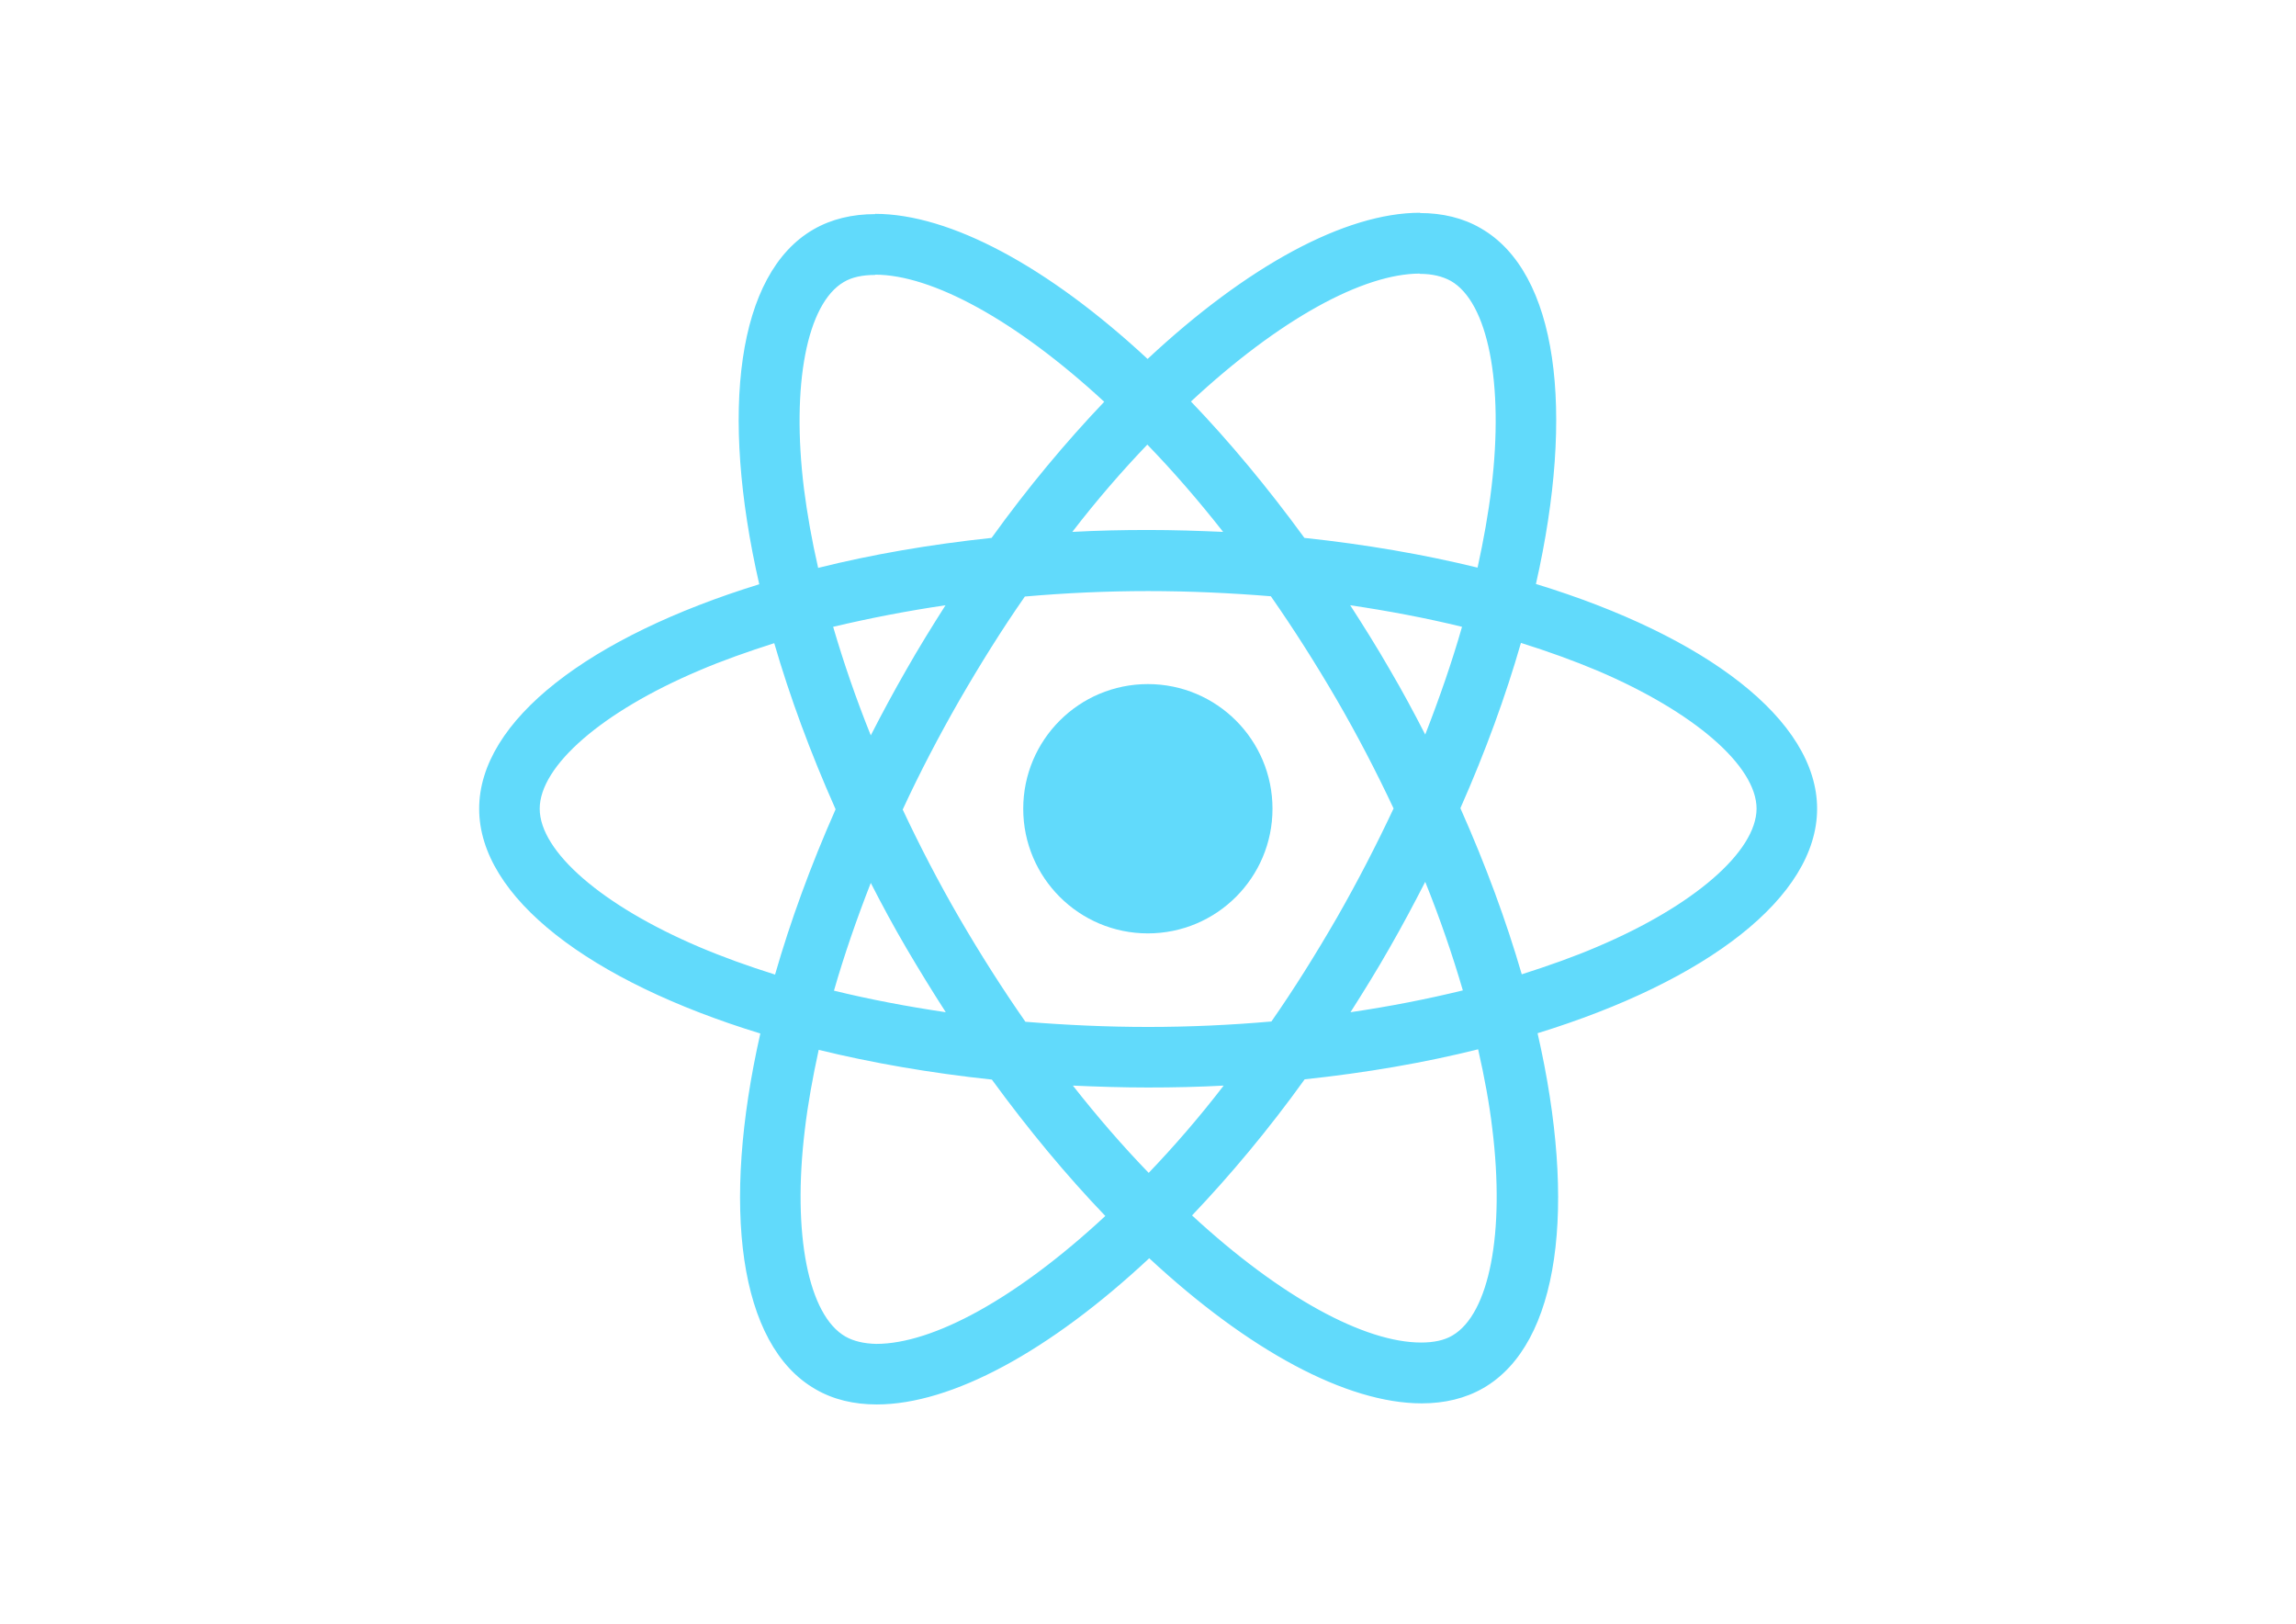
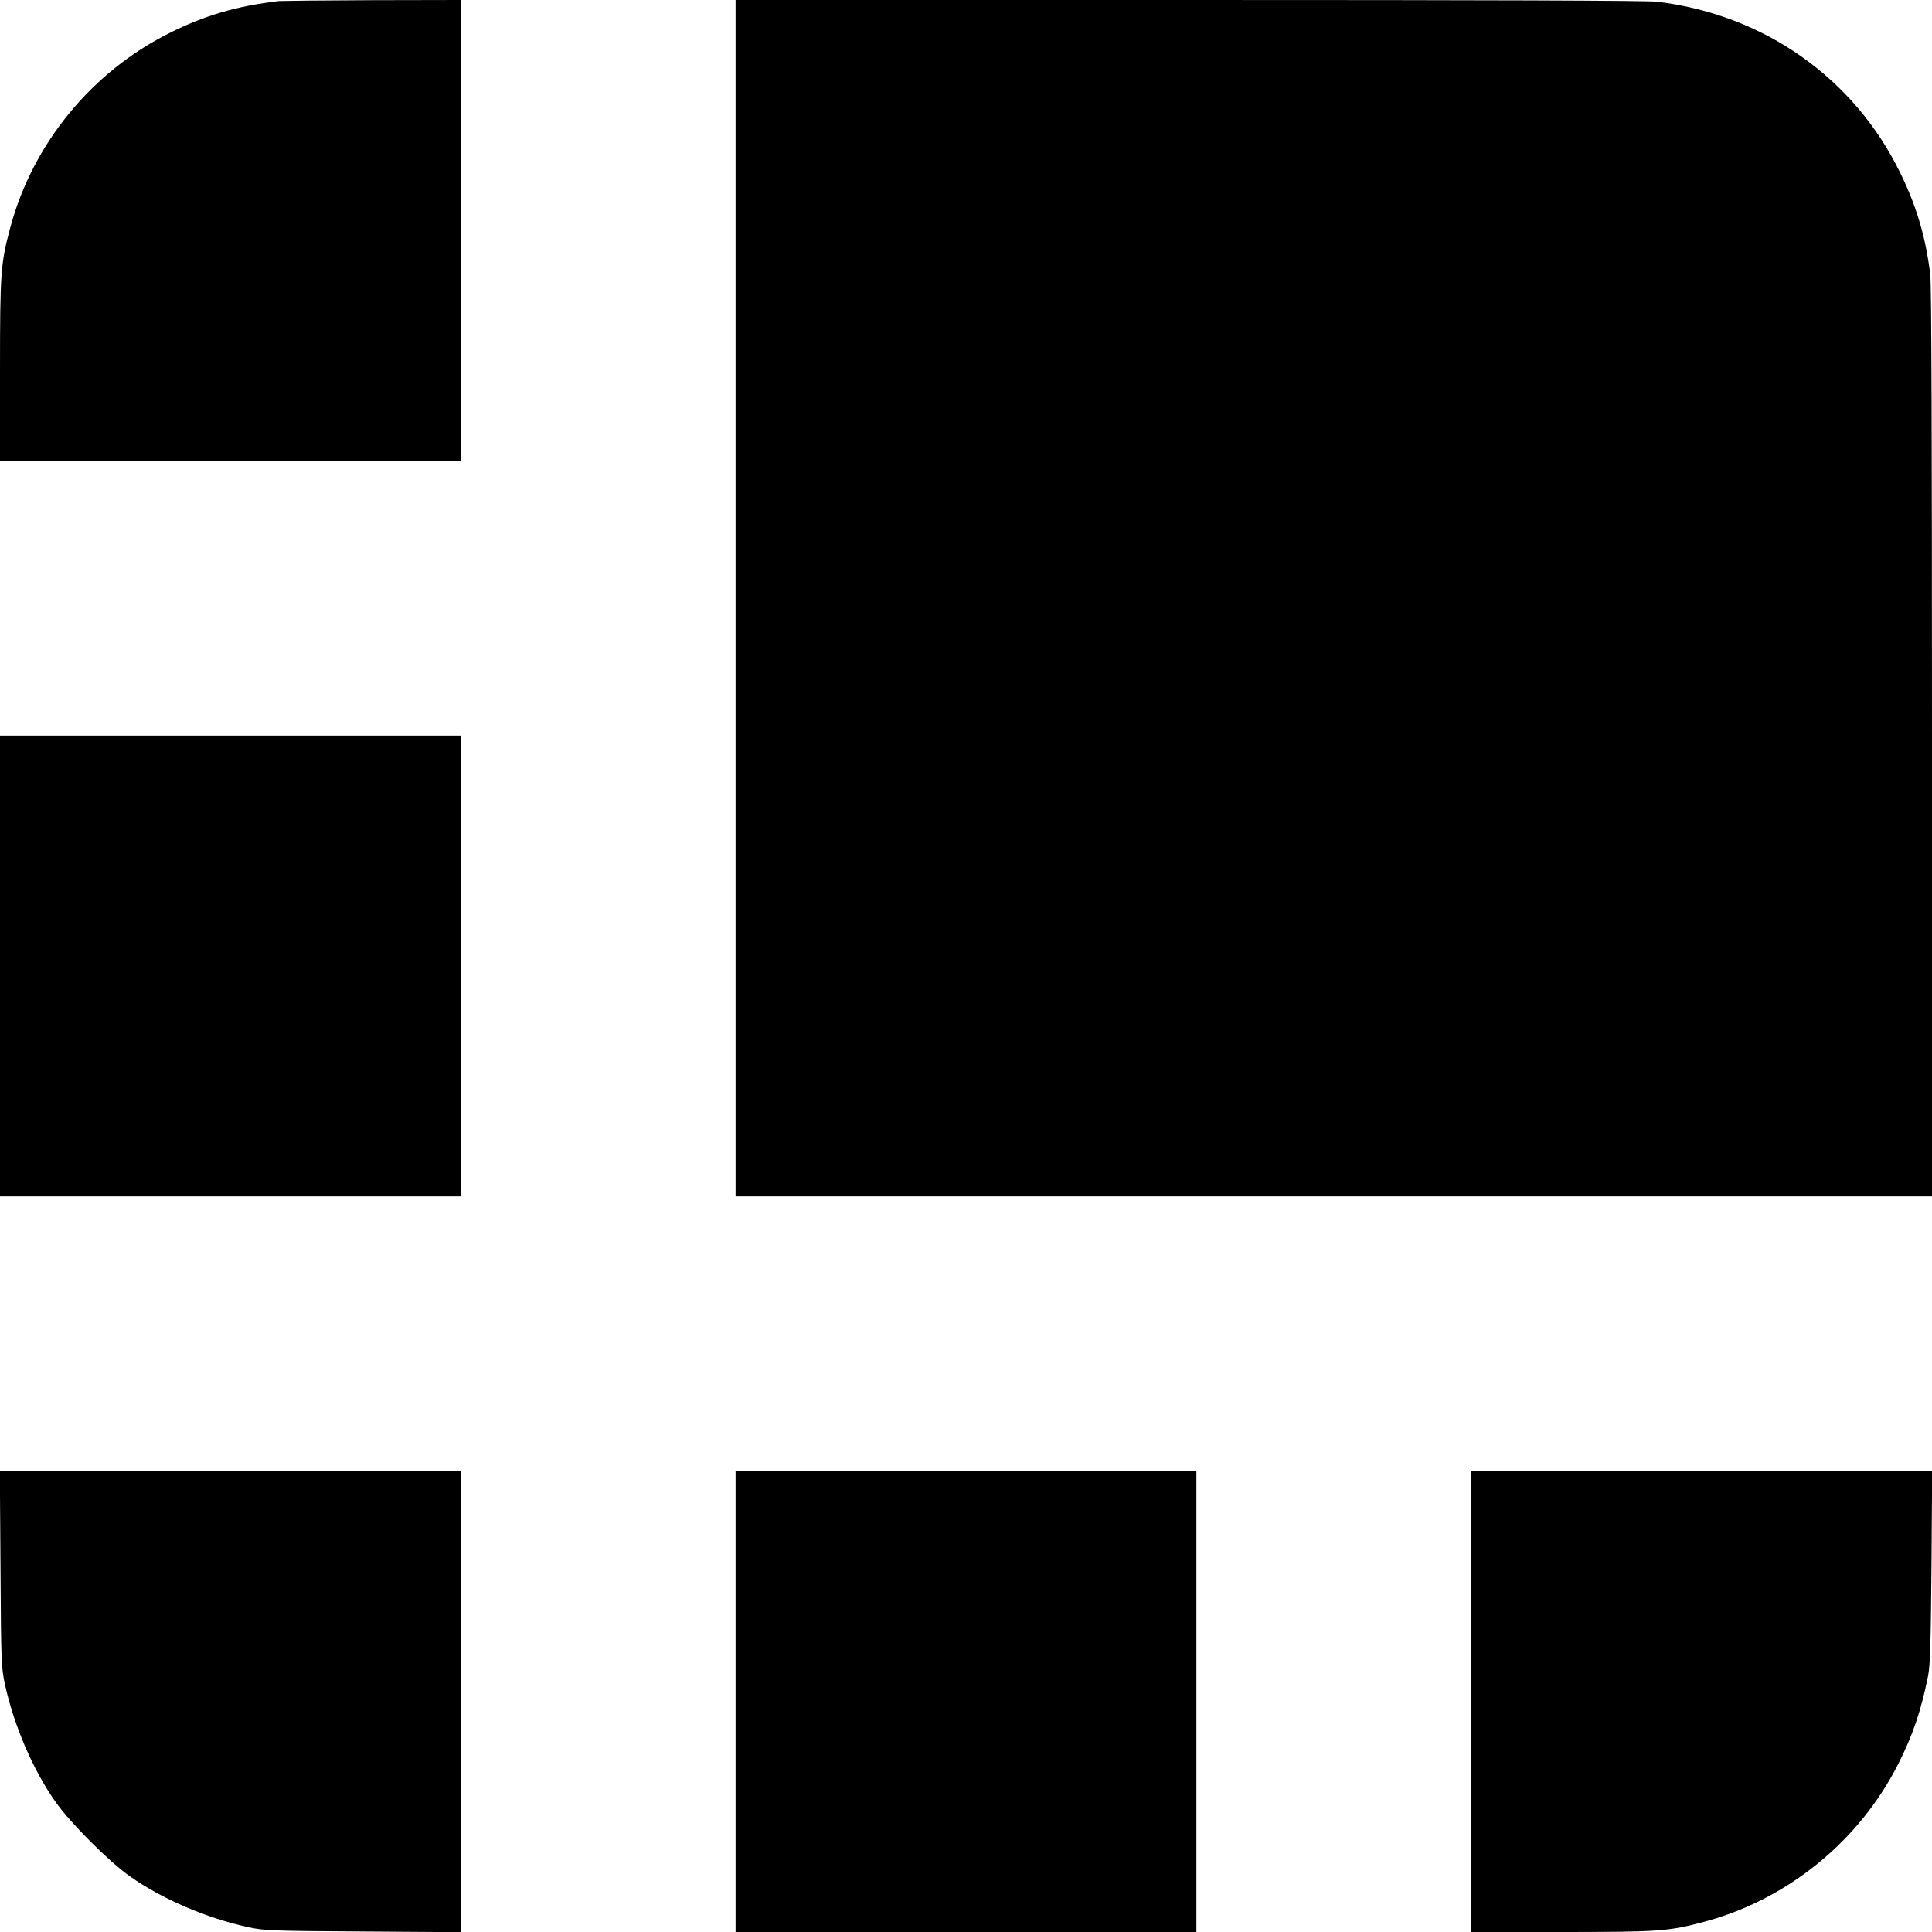
- <svg xmlns="http://www.w3.org/2000/svg" viewBox="0 0 841.9 595.3">
-   <g fill="#61DAFB">
-     <path d="M666.3 296.5c0-32.5-40.7-63.3-103.1-82.4 14.4-63.6 8-114.2-20.2-130.4-6.5-3.8-14.1-5.6-22.4-5.6v22.3c4.6 0 8.3.9 11.4 2.6 13.6 7.8 19.5 37.5 14.9 75.7-1.1 9.4-2.9 19.3-5.1 29.4-19.6-4.8-41-8.5-63.5-10.9-13.5-18.5-27.5-35.3-41.6-50 32.6-30.3 63.2-46.9 84-46.9V78c-27.5 0-63.5 19.6-99.9 53.6-36.4-33.8-72.4-53.2-99.9-53.2v22.3c20.7 0 51.4 16.5 84 46.6-14 14.7-28 31.4-41.3 49.9-22.6 2.4-44 6.1-63.6 11-2.3-10-4-19.7-5.2-29-4.7-38.2 1.1-67.9 14.6-75.8 3-1.8 6.9-2.6 11.5-2.6V78.5c-8.4 0-16 1.8-22.6 5.6-28.1 16.2-34.4 66.7-19.9 130.1-62.2 19.2-102.7 49.9-102.7 82.3 0 32.5 40.7 63.3 103.1 82.4-14.4 63.6-8 114.2 20.2 130.4 6.5 3.8 14.1 5.6 22.5 5.6 27.5 0 63.5-19.6 99.9-53.6 36.4 33.8 72.4 53.2 99.9 53.2 8.4 0 16-1.8 22.6-5.6 28.1-16.2 34.4-66.7 19.9-130.1 62-19.1 102.5-49.9 102.5-82.3zm-130.2-66.7c-3.7 12.9-8.3 26.2-13.5 39.5-4.1-8-8.4-16-13.1-24-4.6-8-9.5-15.8-14.4-23.4 14.2 2.1 27.9 4.7 41 7.9zm-45.8 106.5c-7.8 13.5-15.8 26.3-24.1 38.2-14.9 1.3-30 2-45.2 2-15.1 0-30.2-.7-45-1.9-8.3-11.9-16.4-24.6-24.2-38-7.6-13.1-14.5-26.4-20.8-39.8 6.2-13.4 13.2-26.8 20.7-39.9 7.8-13.5 15.8-26.3 24.1-38.2 14.9-1.3 30-2 45.2-2 15.1 0 30.2.7 45 1.9 8.3 11.9 16.4 24.6 24.2 38 7.6 13.1 14.5 26.4 20.8 39.8-6.3 13.4-13.2 26.8-20.7 39.9zm32.3-13c5.4 13.4 10 26.8 13.8 39.8-13.1 3.2-26.9 5.9-41.2 8 4.9-7.7 9.8-15.6 14.4-23.7 4.6-8 8.9-16.1 13-24.1zM421.2 430c-9.3-9.6-18.6-20.3-27.8-32 9 .4 18.2.7 27.5.7 9.4 0 18.7-.2 27.8-.7-9 11.7-18.3 22.4-27.5 32zm-74.4-58.9c-14.2-2.1-27.9-4.7-41-7.9 3.7-12.9 8.3-26.2 13.5-39.5 4.1 8 8.4 16 13.1 24 4.7 8 9.5 15.8 14.4 23.4zM420.7 163c9.3 9.6 18.6 20.3 27.8 32-9-.4-18.2-.7-27.5-.7-9.4 0-18.7.2-27.8.7 9-11.7 18.3-22.4 27.5-32zm-74 58.9c-4.9 7.7-9.8 15.6-14.4 23.7-4.6 8-8.9 16-13 24-5.4-13.4-10-26.8-13.8-39.8 13.1-3.1 26.9-5.8 41.2-7.9zm-90.5 125.2c-35.4-15.1-58.3-34.9-58.3-50.6 0-15.7 22.9-35.6 58.3-50.6 8.6-3.7 18-7 27.7-10.1 5.7 19.6 13.2 40 22.5 60.9-9.2 20.8-16.6 41.1-22.2 60.6-9.9-3.1-19.3-6.5-28-10.2zM310 490c-13.6-7.8-19.5-37.5-14.9-75.7 1.1-9.4 2.9-19.3 5.1-29.4 19.6 4.8 41 8.5 63.5 10.9 13.5 18.5 27.5 35.3 41.6 50-32.6 30.3-63.2 46.9-84 46.9-4.5-.1-8.3-1-11.3-2.7zm237.2-76.2c4.7 38.2-1.1 67.9-14.6 75.8-3 1.8-6.9 2.6-11.5 2.6-20.7 0-51.4-16.5-84-46.6 14-14.7 28-31.4 41.3-49.9 22.6-2.4 44-6.1 63.6-11 2.3 10.1 4.1 19.8 5.2 29.1zm38.5-66.7c-8.6 3.7-18 7-27.7 10.1-5.7-19.6-13.2-40-22.5-60.9 9.2-20.8 16.6-41.1 22.2-60.6 9.9 3.1 19.3 6.5 28.1 10.2 35.4 15.1 58.3 34.9 58.3 50.6-.1 15.7-23 35.6-58.4 50.6zM320.8 78.4z" />
-     <circle cx="420.9" cy="296.5" r="45.7" />
-     <path d="M520.5 78.1z" />
+ <svg xmlns="http://www.w3.org/2000/svg" version="1.0" width="1132pt" height="1132pt" viewBox="0 0 1132 1132" preserveAspectRatio="xMidYMid meet">
+   <g transform="translate(0,1132) scale(0.1,-0.1)" fill="#000000" stroke="none">
+     <path d="M1635 11314 c-248 -29 -436 -84 -645 -189 -455 -228 -799 -649 -930 -1139 -56 -210 -60 -261 -60 -838 l0 -528 1350 0 1350 0 0 1350 0 1350 -517 -1 c-285 -1 -531 -4 -548 -5z" />
+     <path d="M4310 7815 l0 -3505 3505 0 3505 0 0 2658 c0 1752 -3 2686 -10 2742 -26 217 -80 401 -175 595 -271 558 -798 929 -1425 1005 -56 7 -990 10 -2742 10 l-2658 0 0 -3505z" />
+     <path d="M0 5660 l0 -1350 1350 0 1350 0 0 1350 0 1350 -1350 0 -1350 0 0 -1350z" />
+     <path d="M3 2128 c3 -540 5 -579 25 -673 53 -244 165 -506 299 -695 87 -123 310 -346 433 -433 189 -134 451 -246 695 -299 94 -20 133 -22 673 -25 l572 -4 0 1350 0 1351 -1351 0 -1350 0 4 -572z" />
+     <path d="M4310 1350 l0 -1350 1350 0 1350 0 0 1350 0 1350 -1350 0 -1350 0 0 -1350z" />
+     <path d="M8620 1350 l0 -1350 528 0 c577 0 628 4 838 60 490 131 911 475 1139 930 84 168 130 303 172 510 12 60 16 185 20 638 l4 562 -1350 0 -1351 0 0 -1350z" />
  </g>
</svg>
